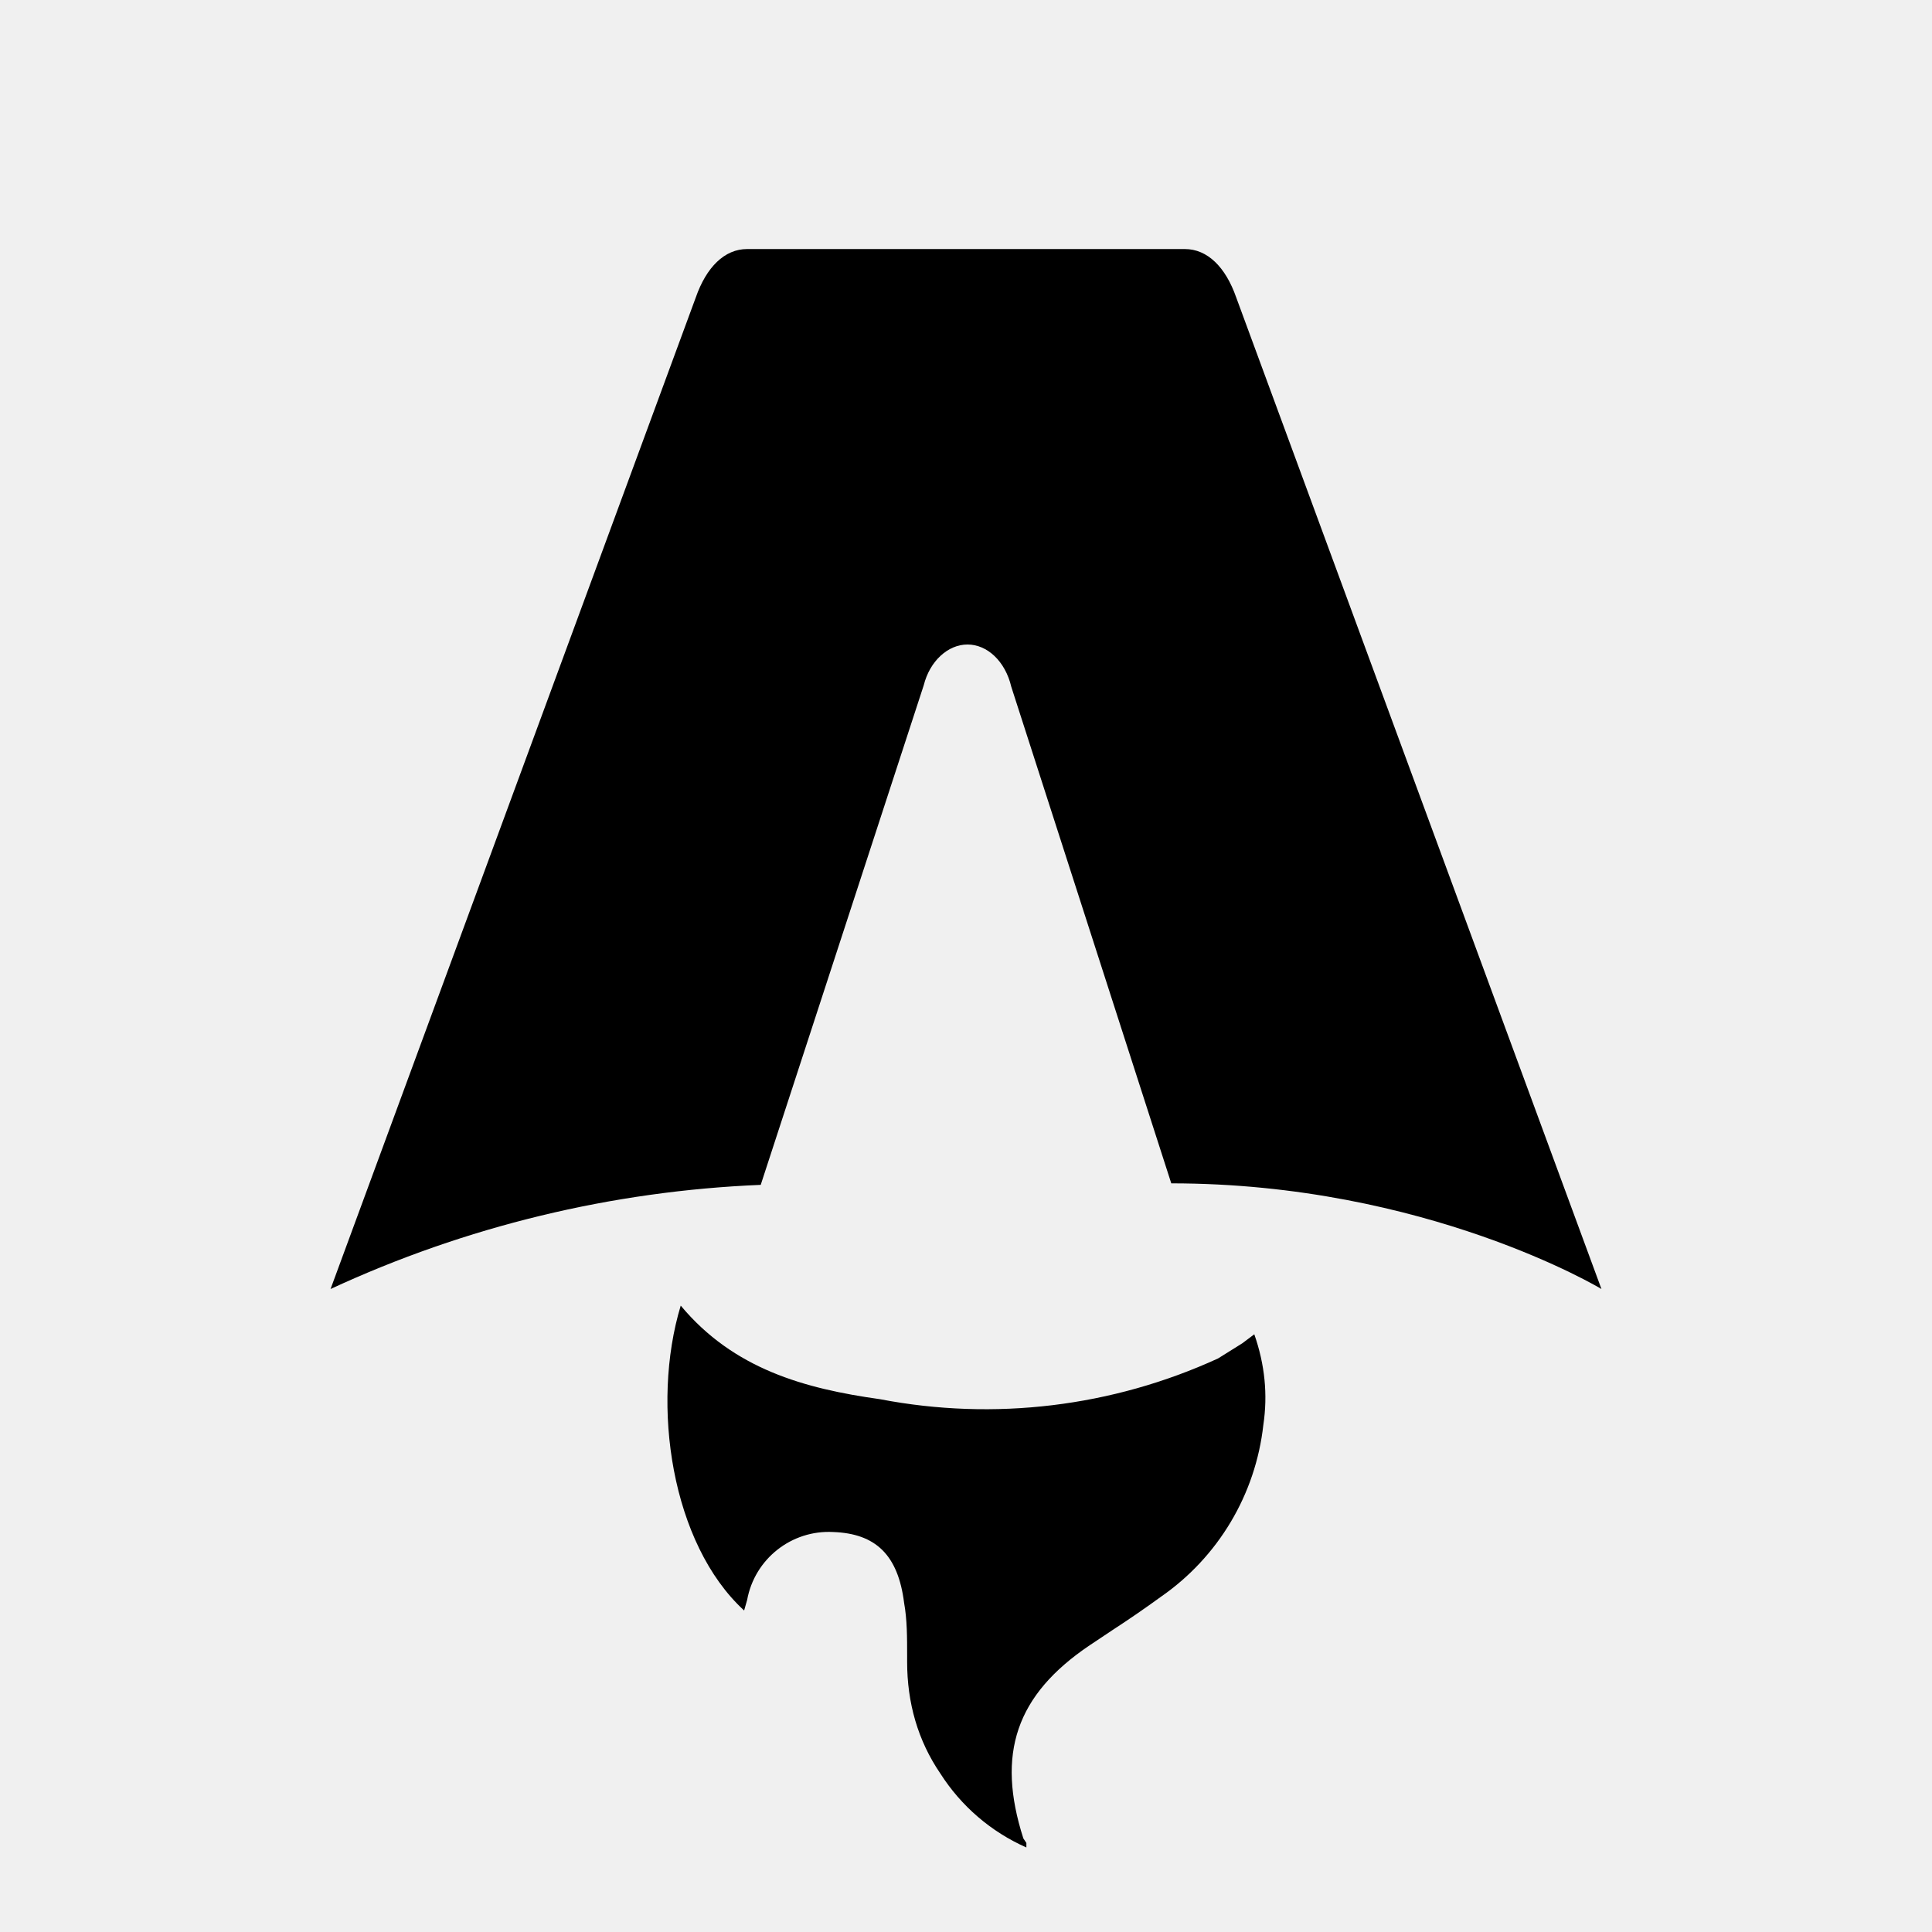
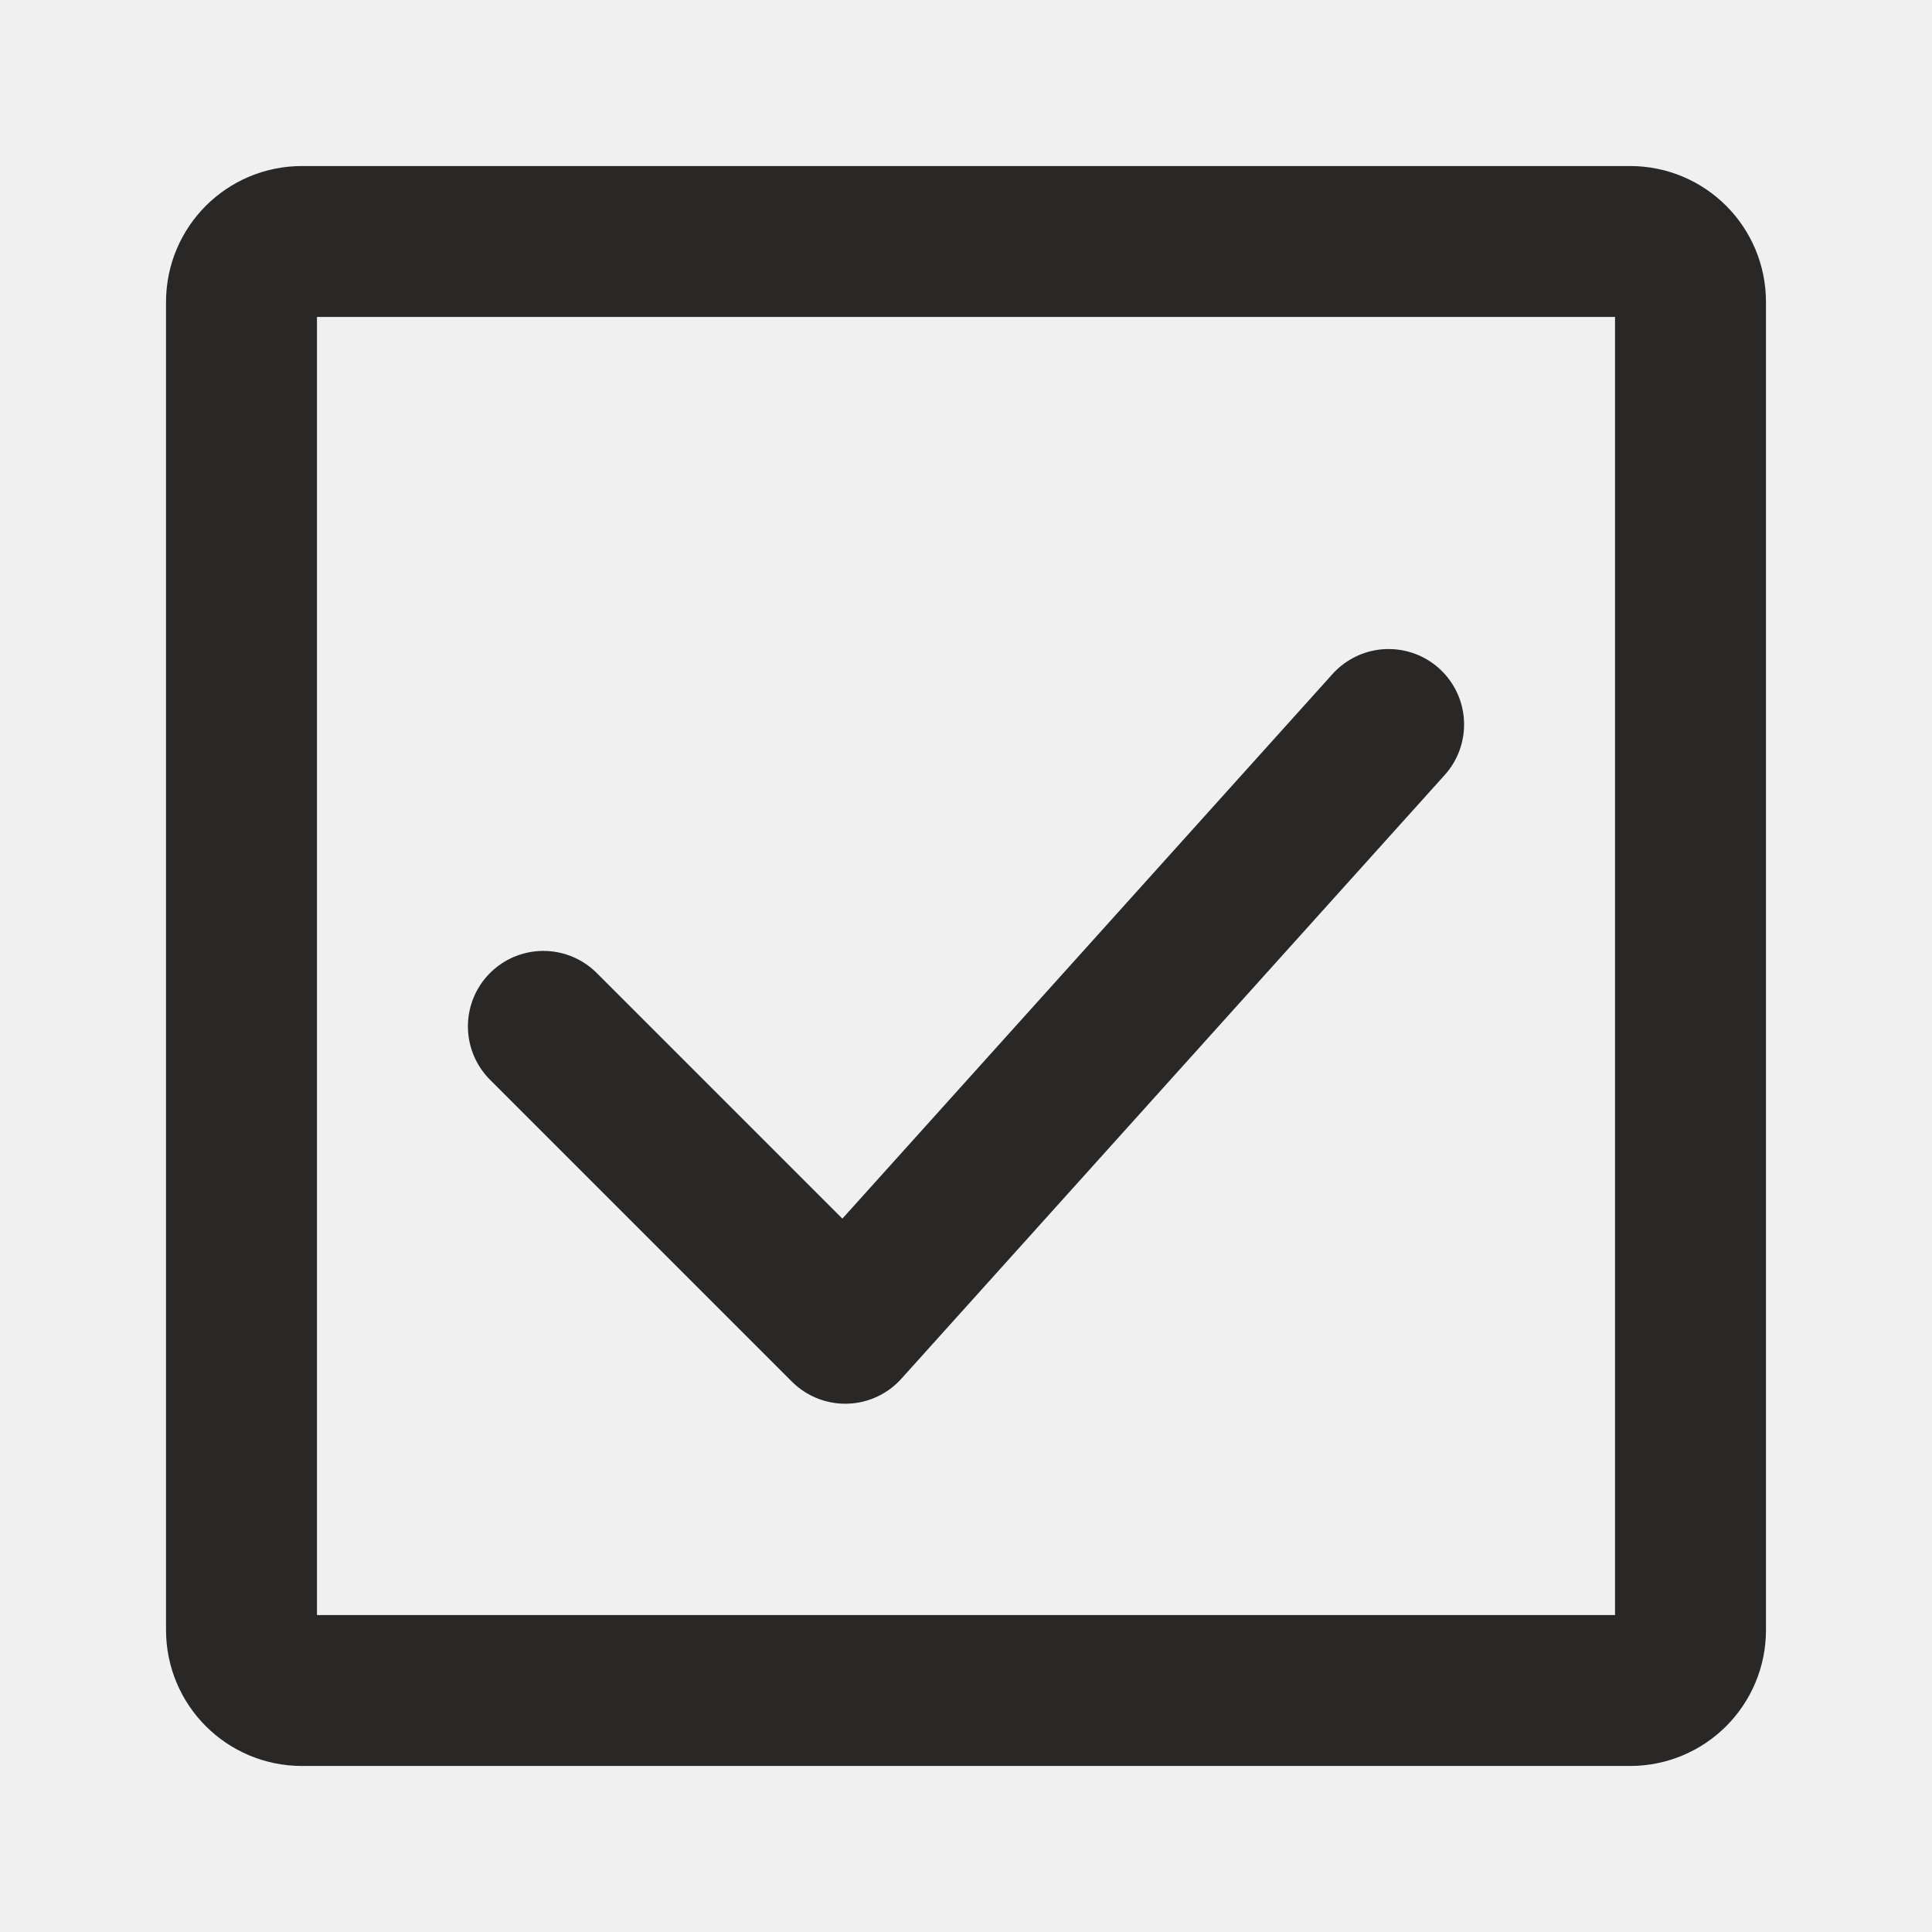
- <svg xmlns="http://www.w3.org/2000/svg" fill="none" viewBox="0 0 128 128">
-   <path d="M50.4 78.5a75.1 75.1 0 0 0-28.5 6.9l24.2-65.7c.7-2 1.9-3.2 3.4-3.2h29c1.5 0 2.7 1.2 3.4 3.2l24.2 65.7s-11.6-7-28.5-7L67 45.5c-.4-1.7-1.6-2.8-2.9-2.8-1.3 0-2.5 1.1-2.9 2.7L50.4 78.5Zm-1.1 28.2Zm-4.2-20.2c-2 6.6-.6 15.8 4.2 20.2a17.5 17.5 0 0 1 .2-.7 5.5 5.5 0 0 1 5.7-4.5c2.8.1 4.3 1.5 4.7 4.7.2 1.1.2 2.3.2 3.5v.4c0 2.7.7 5.2 2.2 7.4a13 13 0 0 0 5.7 4.9v-.3l-.2-.3c-1.8-5.6-.5-9.5 4.4-12.8l1.5-1a73 73 0 0 0 3.2-2.2 16 16 0 0 0 6.8-11.4c.3-2 .1-4-.6-6l-.8.6-1.6 1a37 37 0 0 1-22.4 2.7c-5-.7-9.7-2-13.2-6.2Z" />
-   <style>
-         path { fill: #000; }
-         @media (prefers-color-scheme: dark) {
-             path { fill: #FFF; }
-         }
-     </style>
+ <svg xmlns="http://www.w3.org/2000/svg" viewBox="0 0 128 128">
+   <rect x="16" y="16" width="96" height="96" rx="4" fill="none" stroke="#2a2827" stroke-width="10" />
+   <path d="M36 68 l20 20 l36-40" fill="none" stroke="#2a2827" stroke-width="10" stroke-linecap="round" stroke-linejoin="round" />
</svg>
